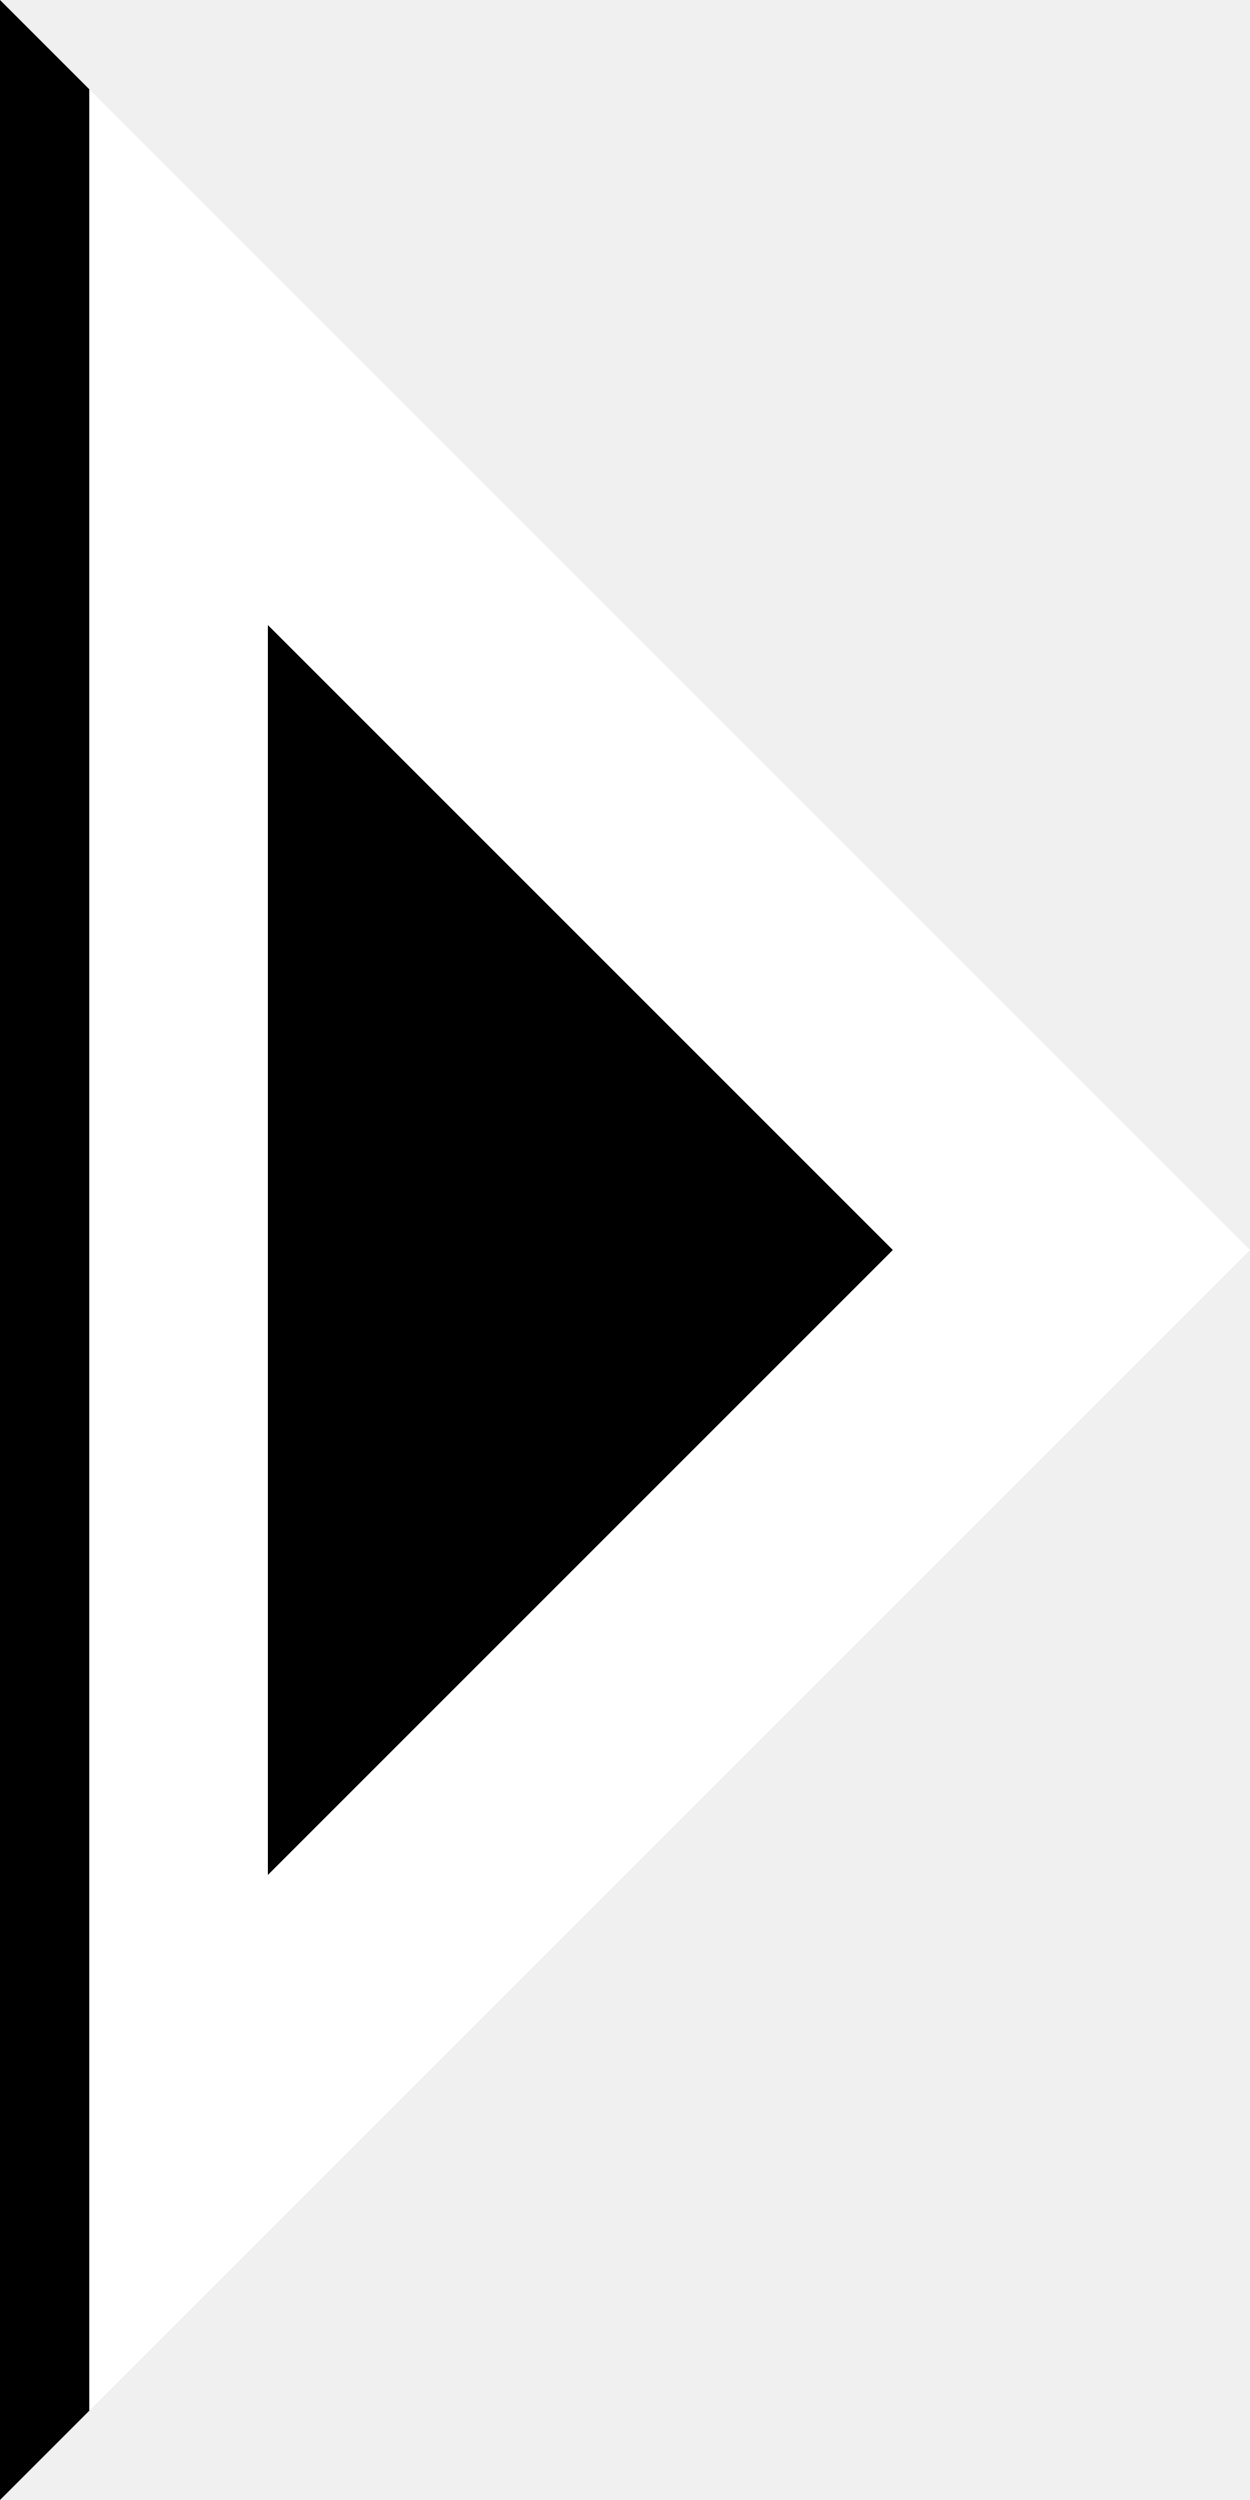
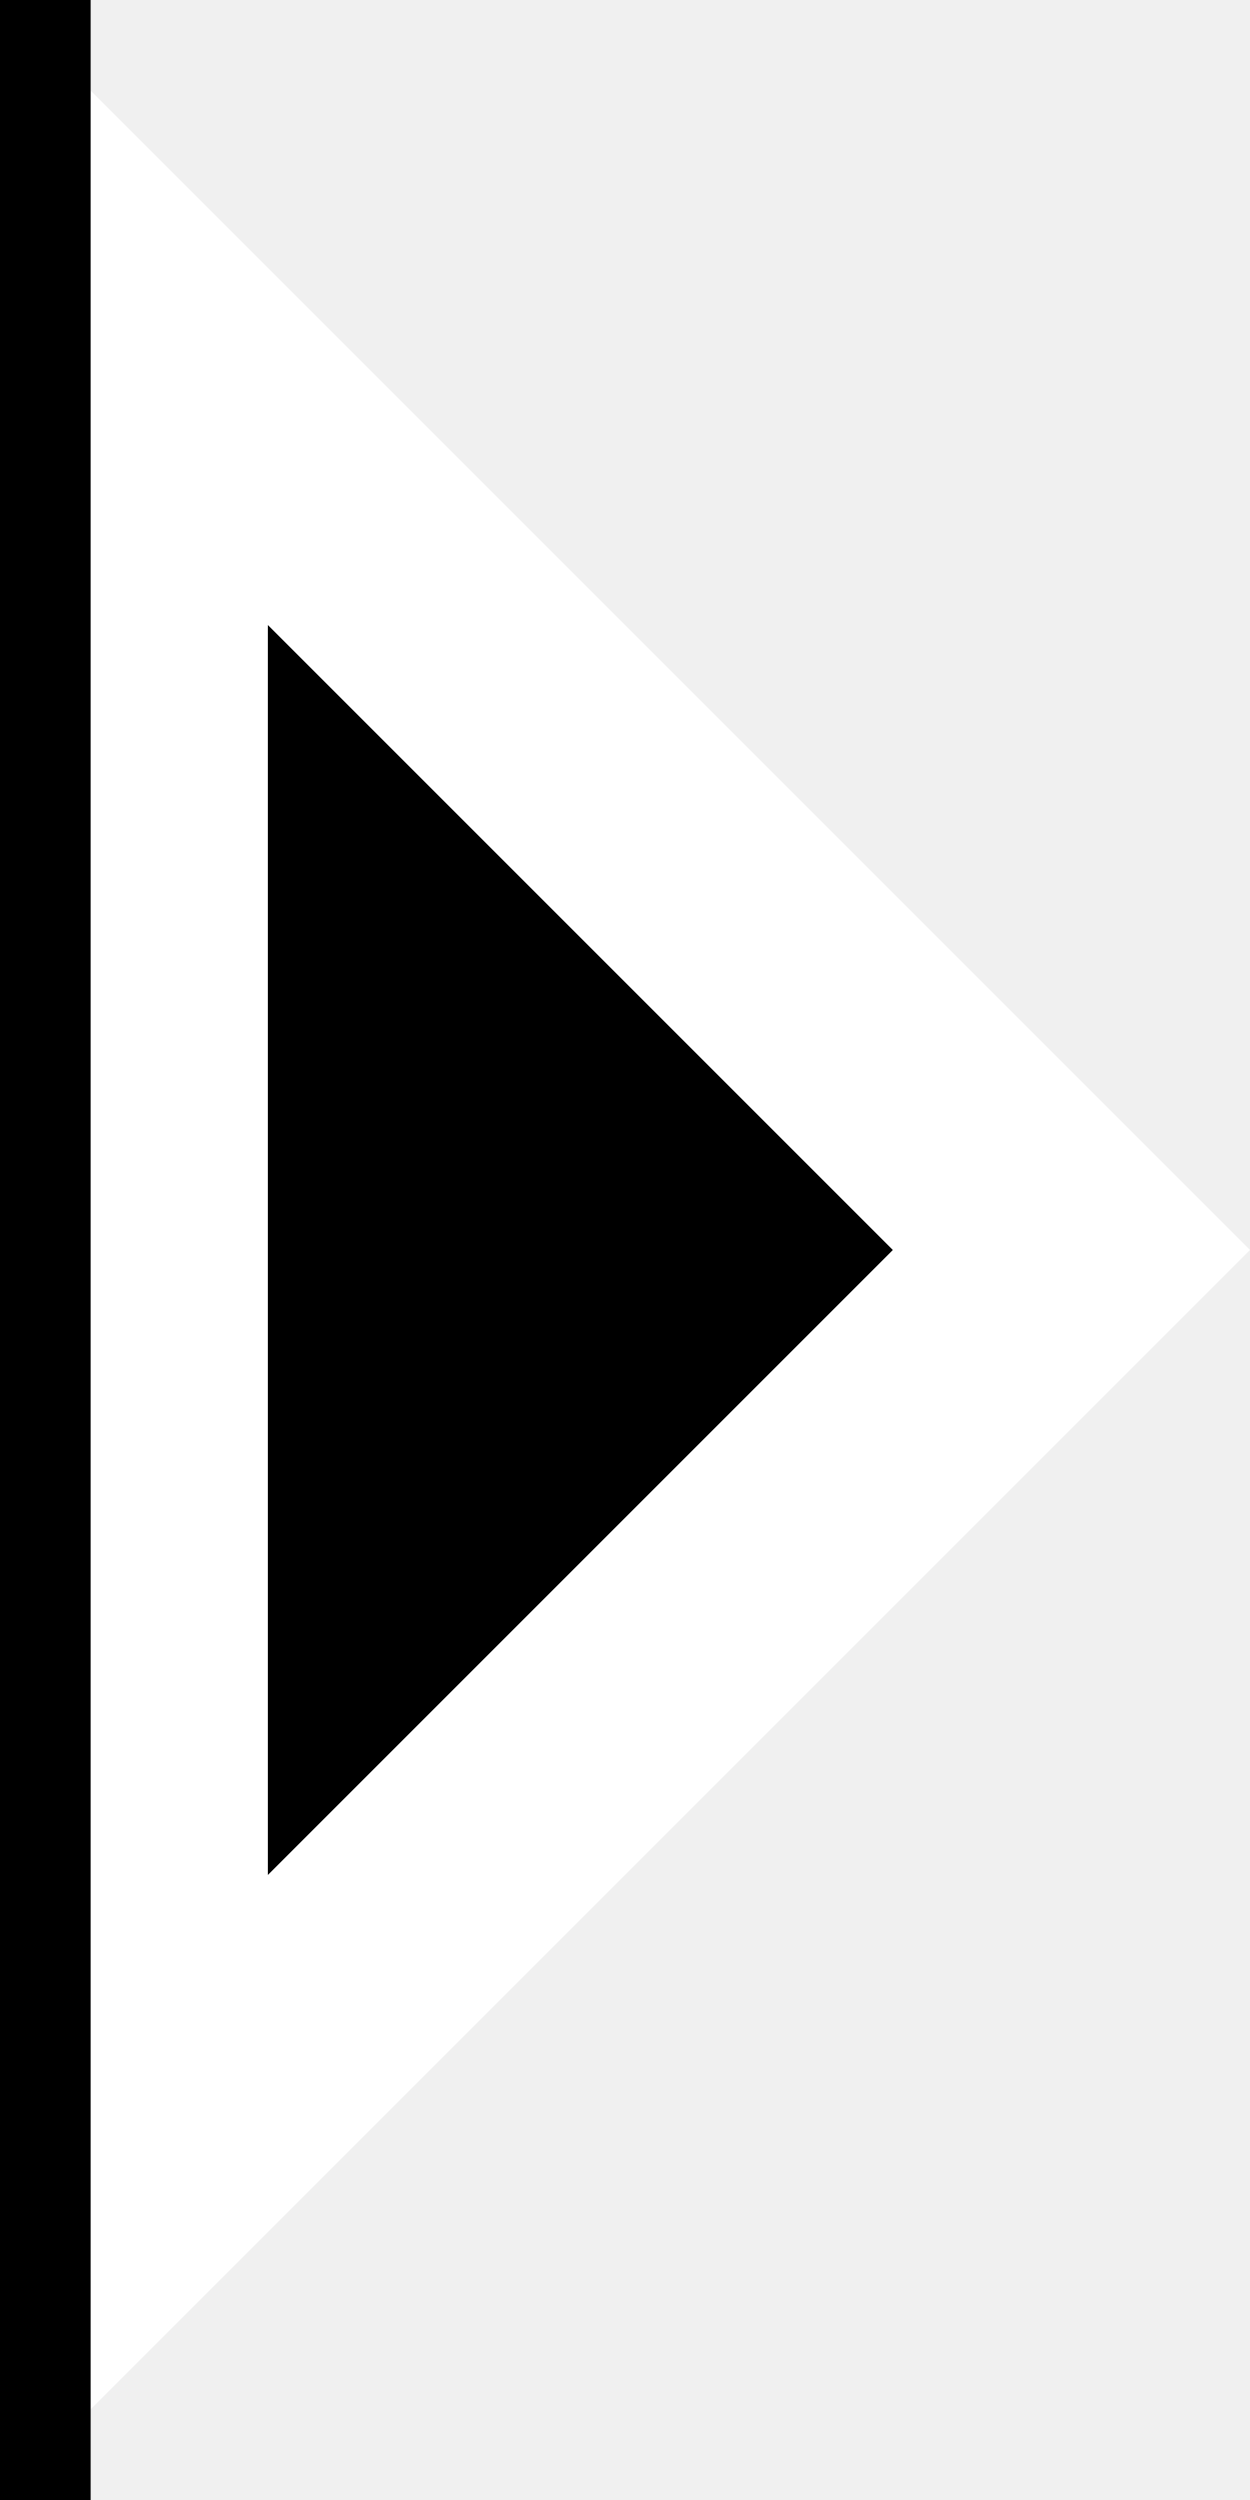
<svg xmlns="http://www.w3.org/2000/svg" width="400px" height="800px" viewBox="0 0 400 800" version="1.1">
  <defs />
  <g id="icon-right" stroke="none" stroke-width="1" fill="none" fill-rule="evenodd">
-     <g id="Icon" transform="translate(-29, 0)">
-       <g id="D" transform="translate(29, 0)">
+     <g id="Icon">
+       <g id="D">
        <polygon id="D-Outer" fill="#FFFFFF" transform="translate(200, 400) rotate(180) translate(-200, -400) " points="0 400 400 0 400 800" />
        <polygon id="D-Inner" fill="#000000" points="85.714 200 285.714 400 85.714 600" />
      </g>
-       <polygon id="Split" fill="#000000" points="29 0 0.429 28.571 0.429 771.429 29 800 57.571 771.429 57.571 28.571" />
+       <polygon id="Split" fill="#000000" points="0 -1 0 801 29 801 29 -1" />
    </g>
  </g>
</svg>
